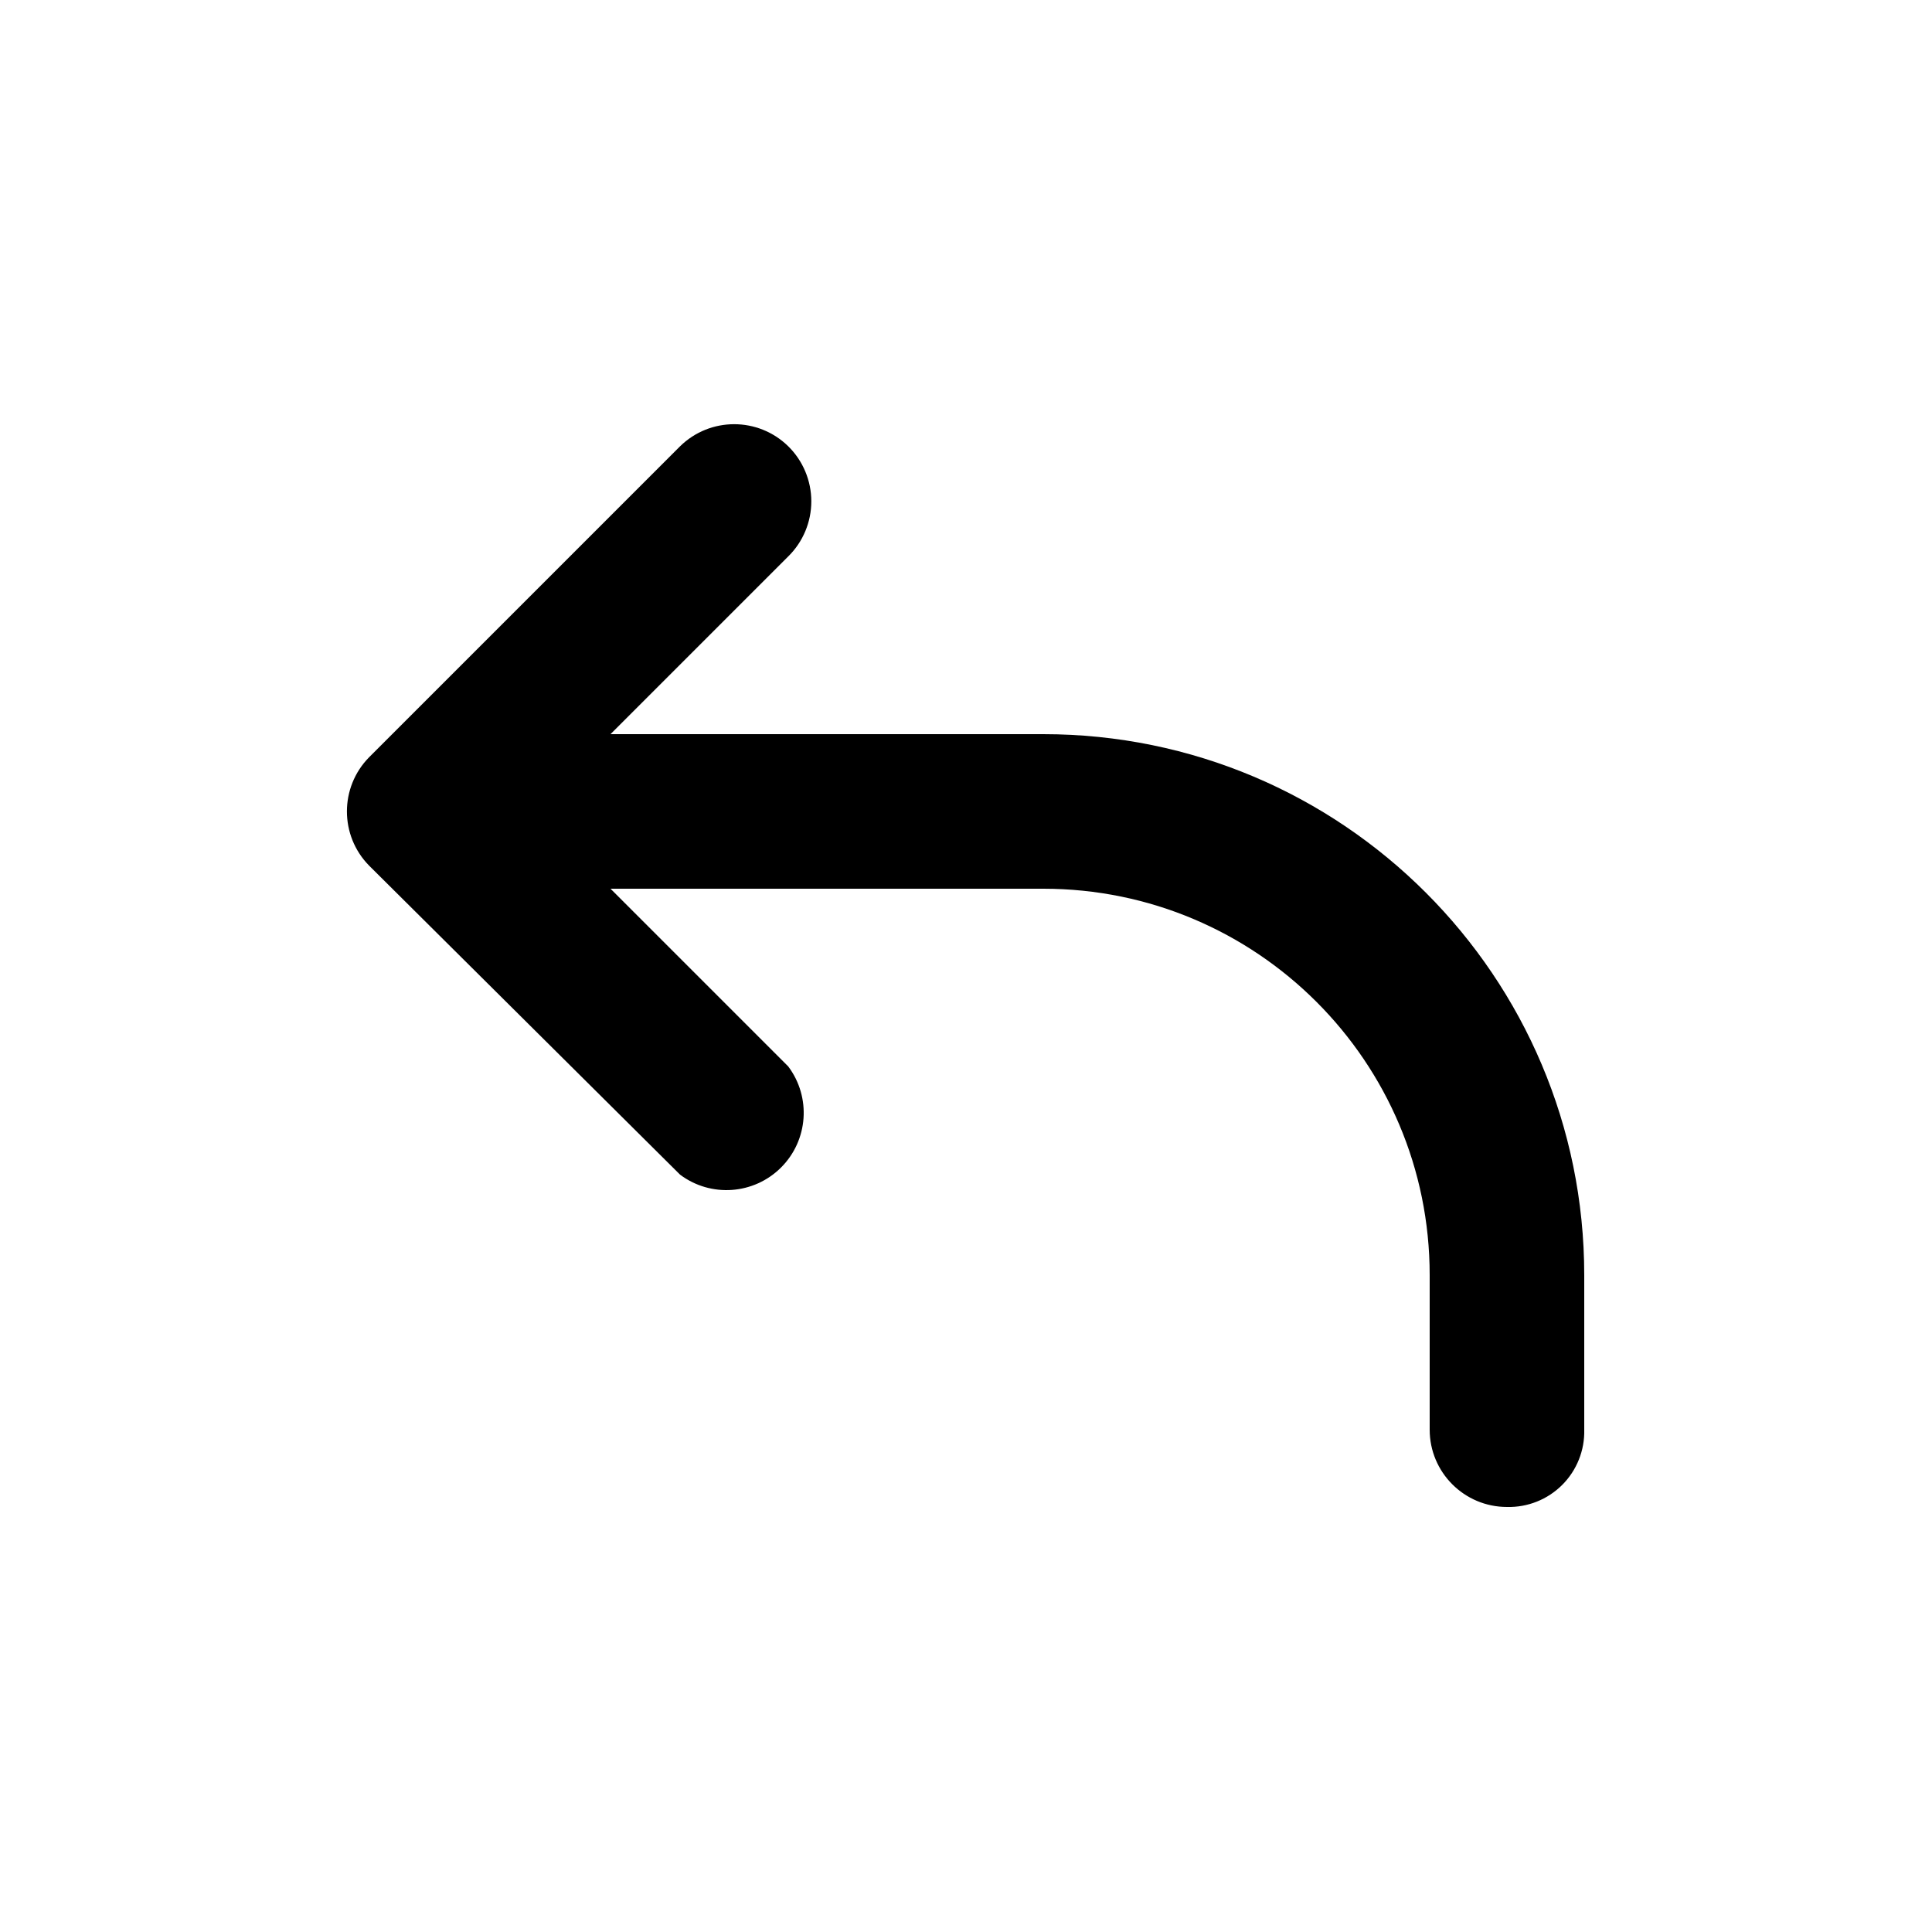
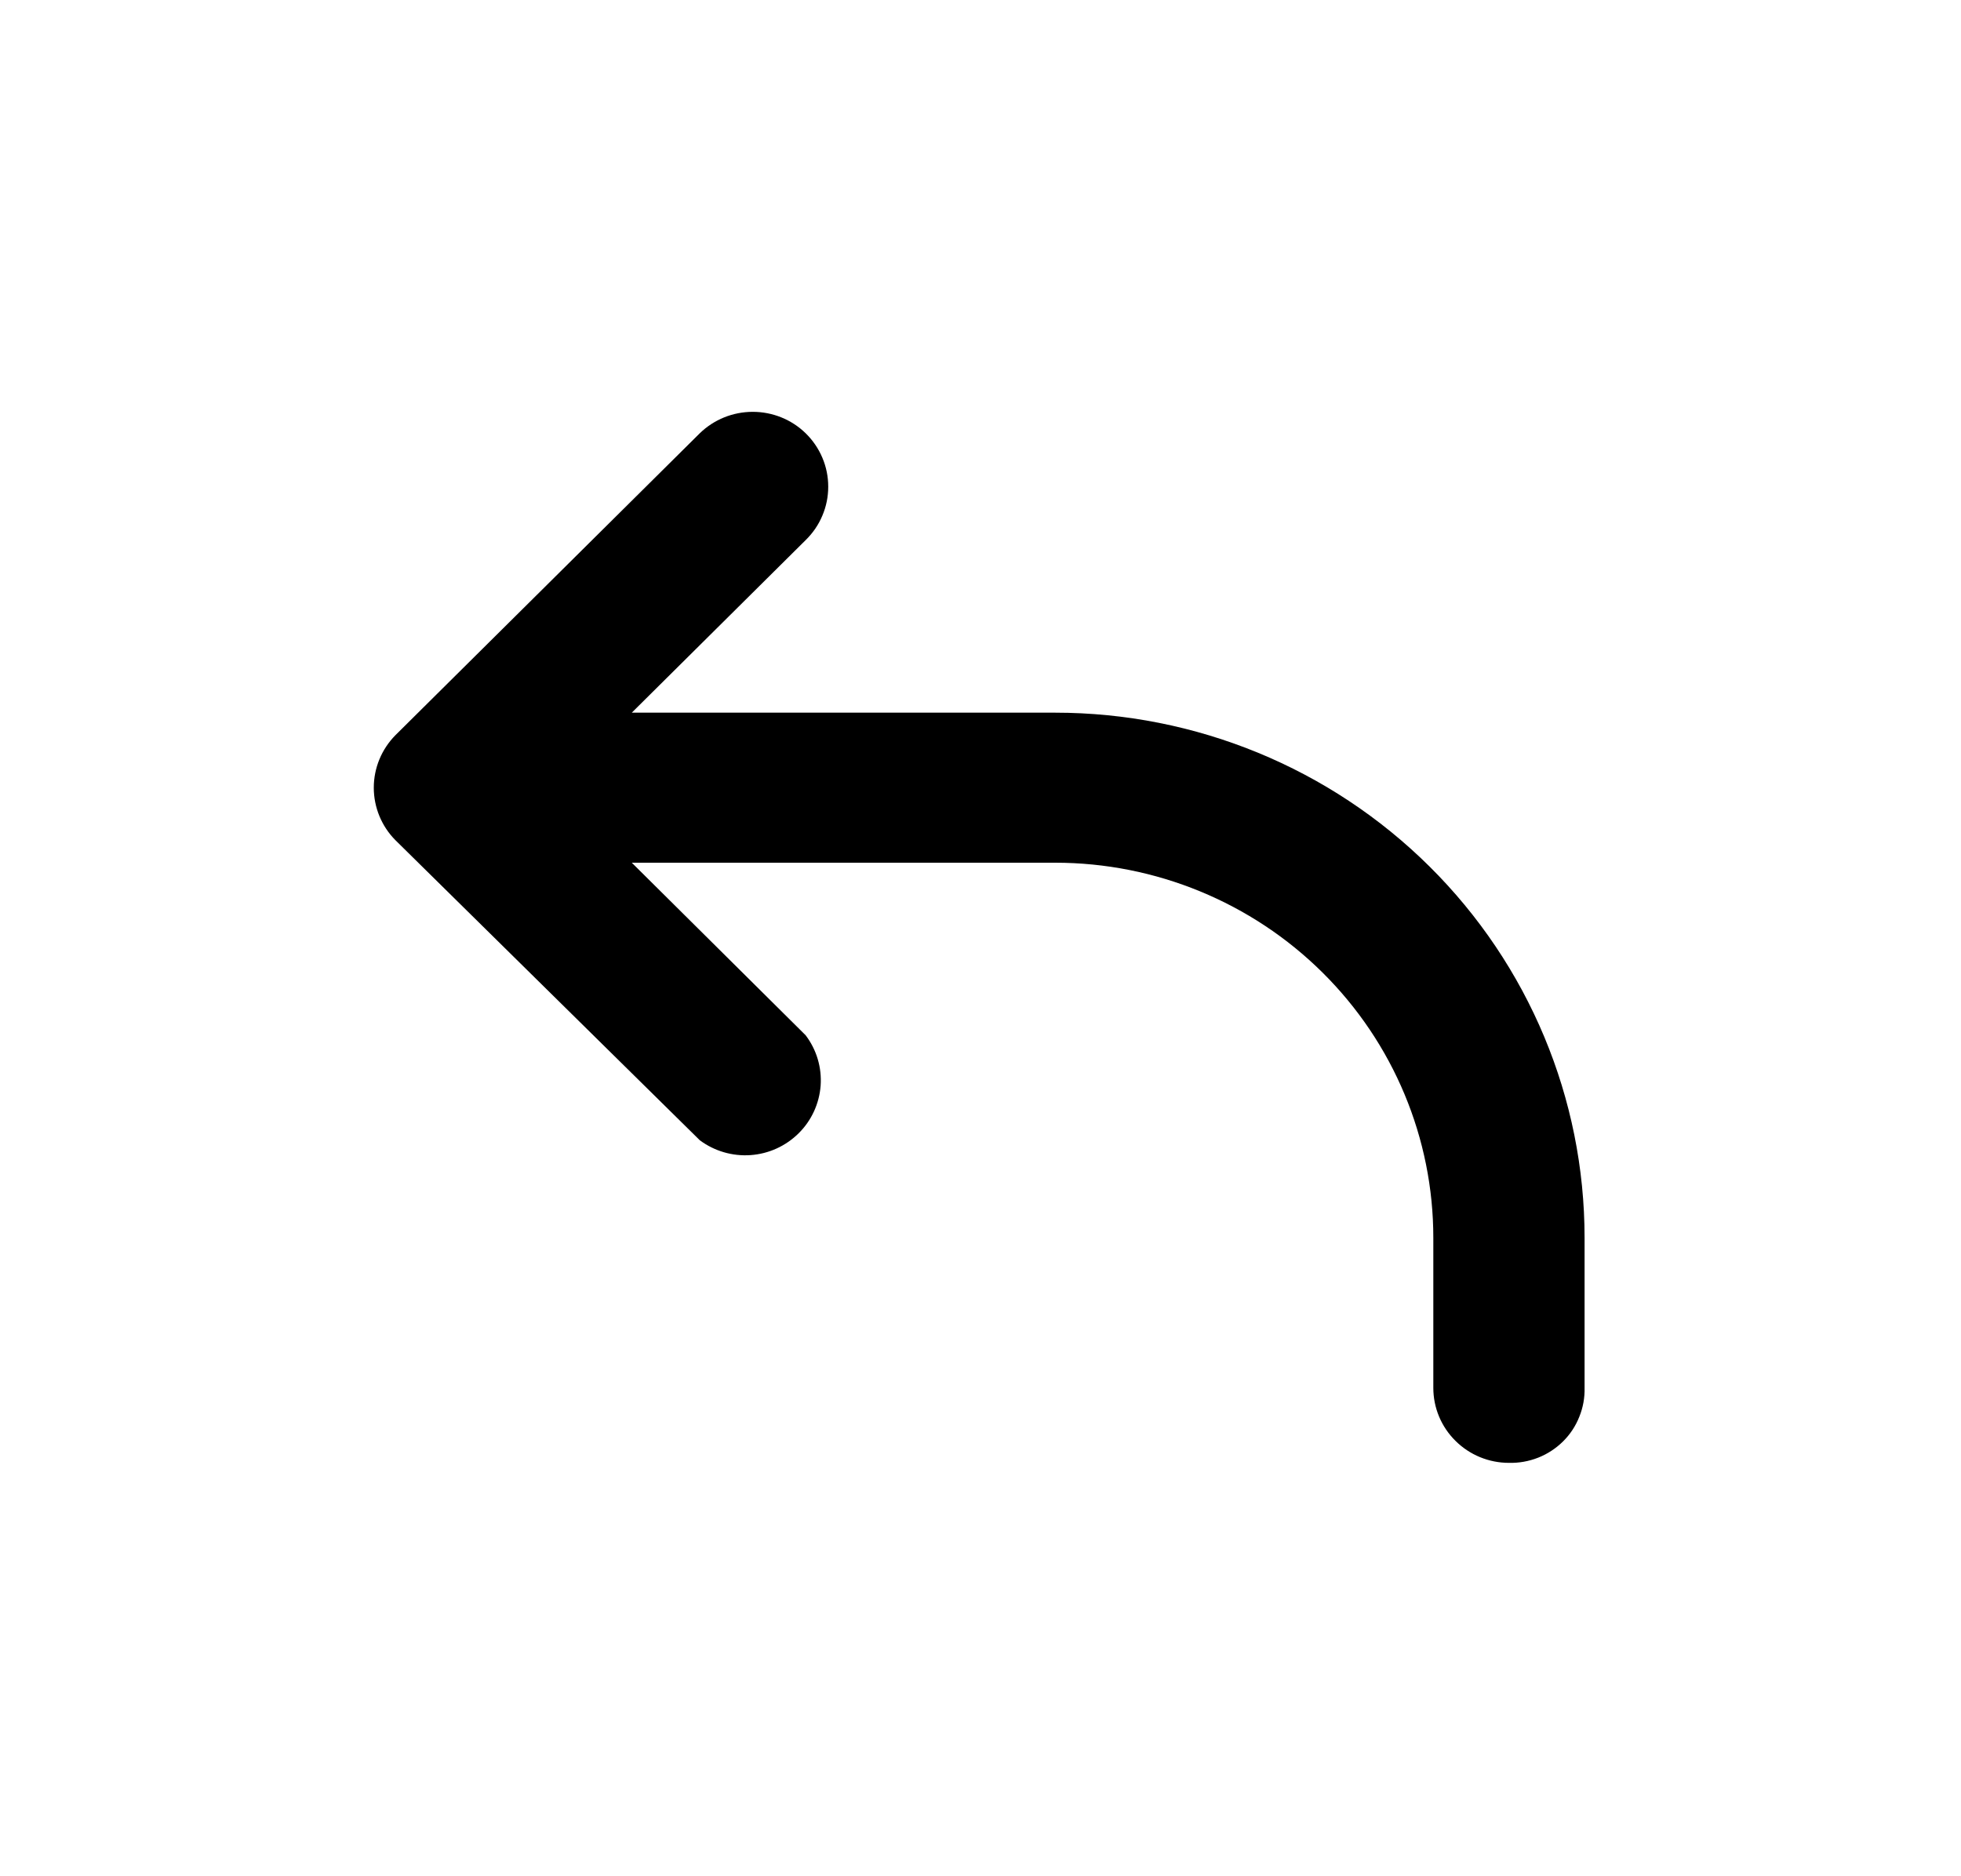
- <svg xmlns="http://www.w3.org/2000/svg" class="svg-snoweb svg-theme-dark" viewBox="0 0 100 100" preserveAspectRatio="xMidYMid meet">
-   <path d="M40.8,23.1a4,4,0,0,1,0,5.7L31.6,38H54A28,28,0,0,1,82,66v8a3.9,3.9,0,0,1-4,4,4,4,0,0,1-4-4V66A20,20,0,0,0,54,46H31.6l9.2,9.2a4,4,0,0,1-5.6,5.6l-16.1-16a4,4,0,0,1,0-5.6L35.2,23.1A4,4,0,0,1,40.8,23.1Z" class="svg-fill-primary" fill-rule="evenodd" fill="currentColor" />
+ <svg xmlns="http://www.w3.org/2000/svg" viewBox="0 0 23 22" fill="none">
+   <path fill-rule="evenodd" clip-rule="evenodd" d="M9.449 5.082C9.533 5.164 9.6 5.262 9.645 5.369C9.691 5.477 9.714 5.592 9.714 5.709C9.714 5.826 9.691 5.941 9.645 6.049C9.6 6.157 9.533 6.254 9.449 6.336L7.41 8.36H12.376C14.023 8.36 15.602 9.009 16.766 10.164C17.931 11.32 18.585 12.886 18.585 14.52V16.28C18.588 16.396 18.567 16.512 18.523 16.62C18.48 16.729 18.415 16.827 18.332 16.909C18.249 16.991 18.15 17.056 18.041 17.099C17.932 17.142 17.815 17.163 17.698 17.16C17.462 17.16 17.237 17.067 17.071 16.902C16.904 16.737 16.811 16.514 16.811 16.28V14.52C16.811 13.353 16.344 12.234 15.512 11.409C14.68 10.584 13.552 10.12 12.376 10.12H7.41L9.449 12.144C9.578 12.314 9.64 12.523 9.625 12.735C9.609 12.946 9.518 13.145 9.367 13.294C9.216 13.444 9.016 13.535 8.803 13.55C8.59 13.565 8.379 13.503 8.208 13.376L4.638 9.856C4.475 9.692 4.384 9.47 4.384 9.24C4.384 9.01 4.475 8.789 4.638 8.624L8.208 5.082C8.374 4.921 8.596 4.831 8.829 4.831C9.061 4.831 9.284 4.921 9.449 5.082Z" fill="currentColor" />
</svg>
